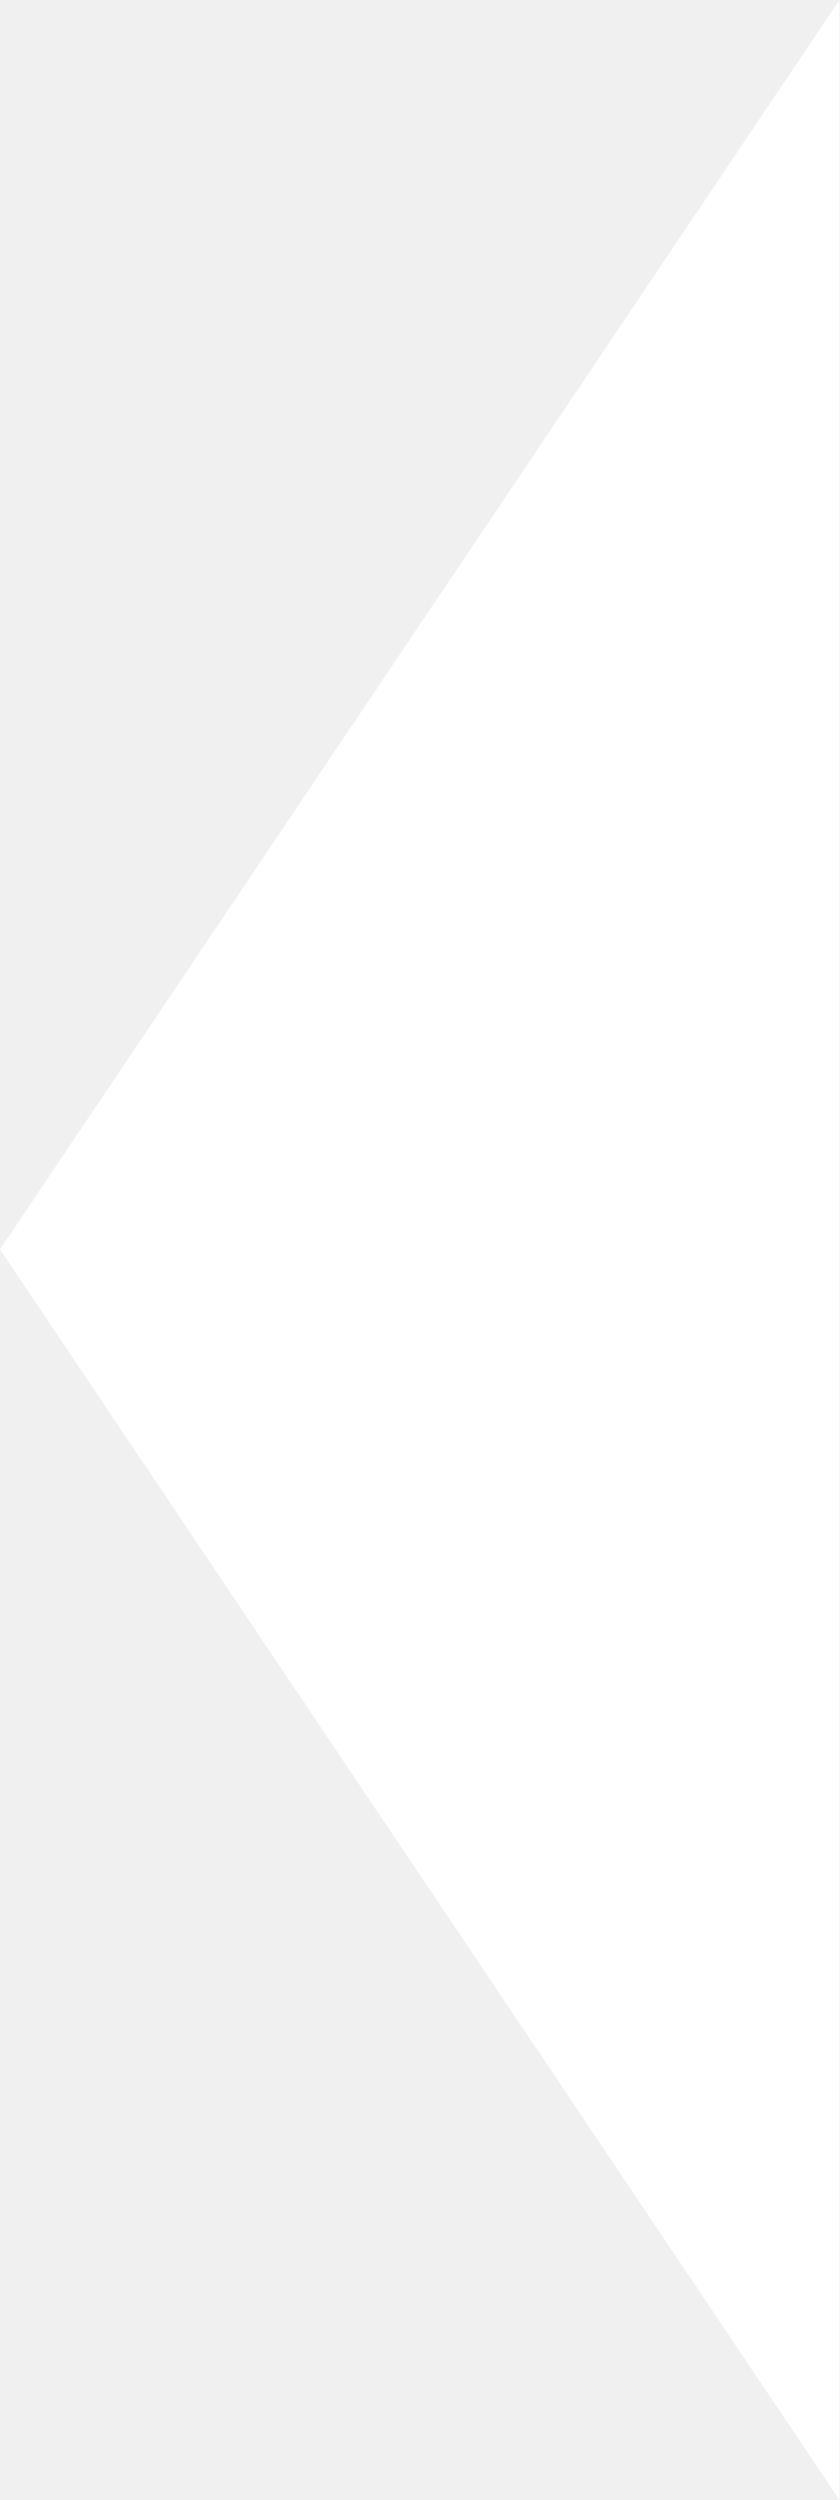
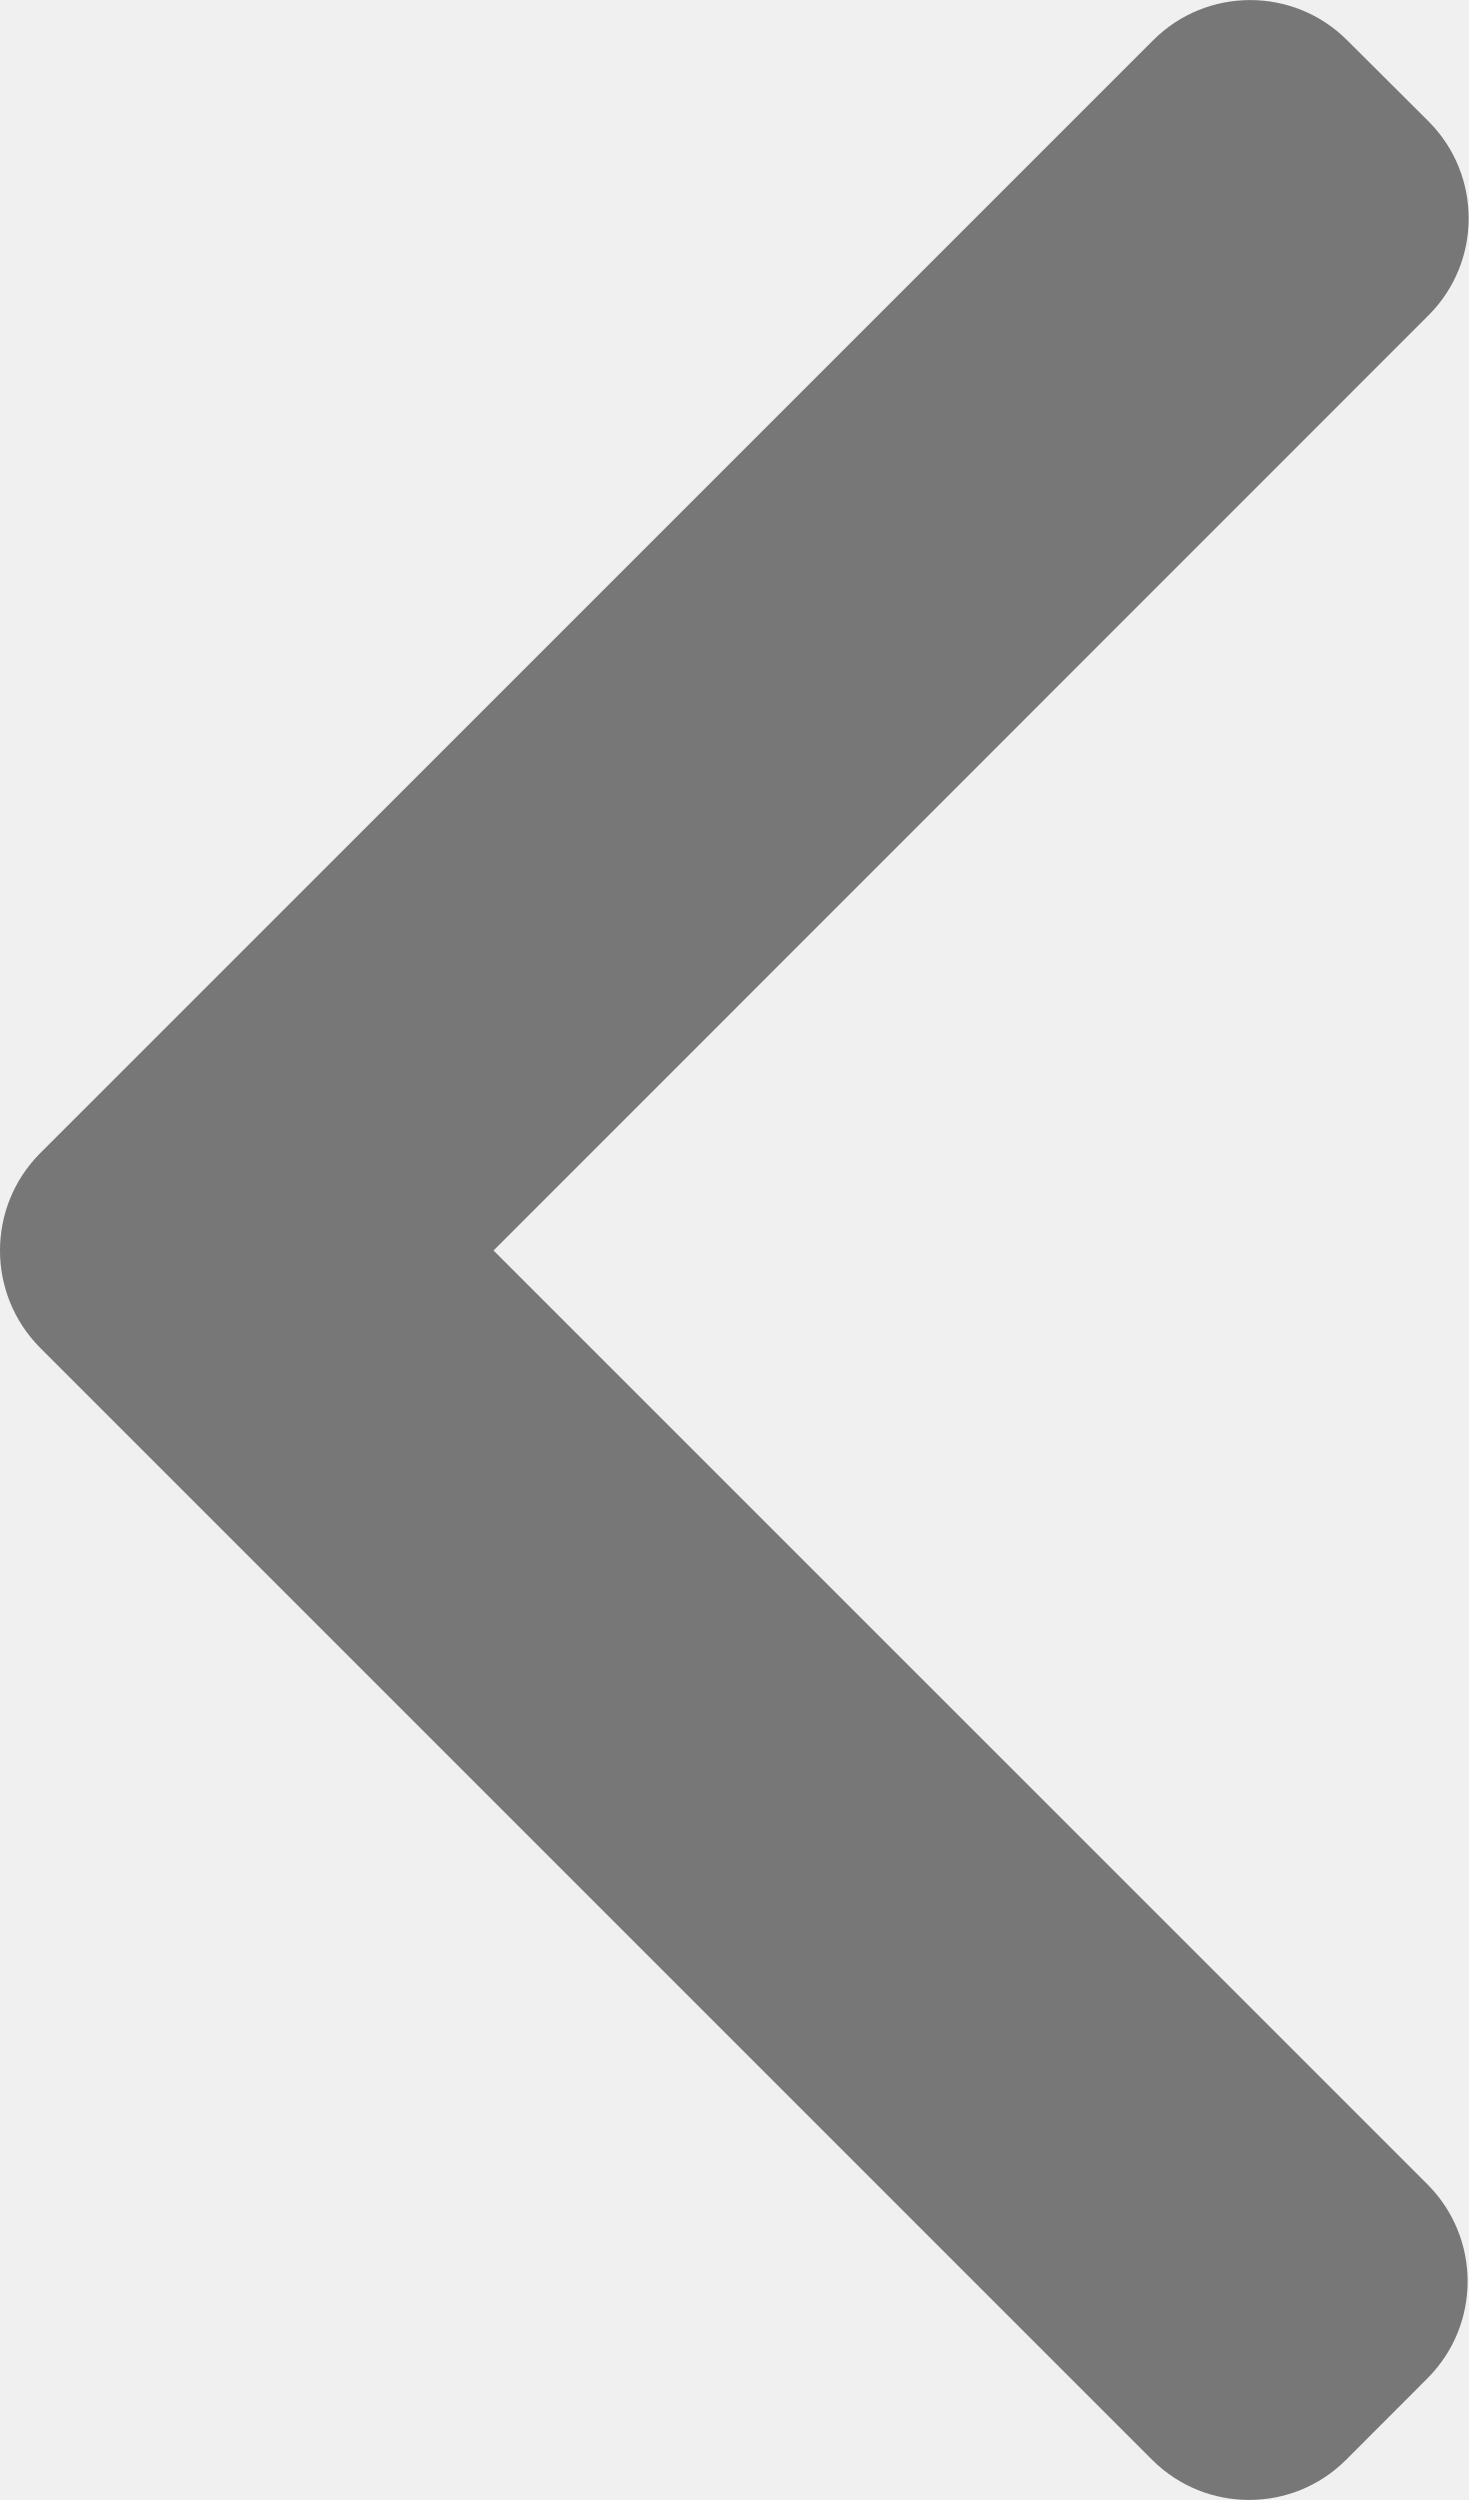
- <svg xmlns="http://www.w3.org/2000/svg" id="Layer_1" data-name="Layer 1" viewBox="0 0 7.31 21.77">
+ <svg xmlns="http://www.w3.org/2000/svg" id="Layer_1" data-name="Layer 1" viewBox="0 0 289.05 492">
  <defs>
-     <style>.cls-1{fill:#fff;}</style>
+     <style>.cls-1{fill:#777;}</style>
  </defs>
-   <polygon class="cls-1" points="0 10.88 7.31 0 7.31 10.88 7.31 21.77 0 10.88" />
+   <path class="cls-1" d="M109.33,265.2,328.27,484.14a27,27,0,0,0,38.07,0L382.46,468a27,27,0,0,0,0-38.06L198.61,246.1,382.67,62a27,27,0,0,0,0-38.06L366.54,7.86a27,27,0,0,0-38.06,0L109.33,227a27.16,27.16,0,0,0,0,38.2Z" transform="translate(-101.48 0)" />
</svg>
